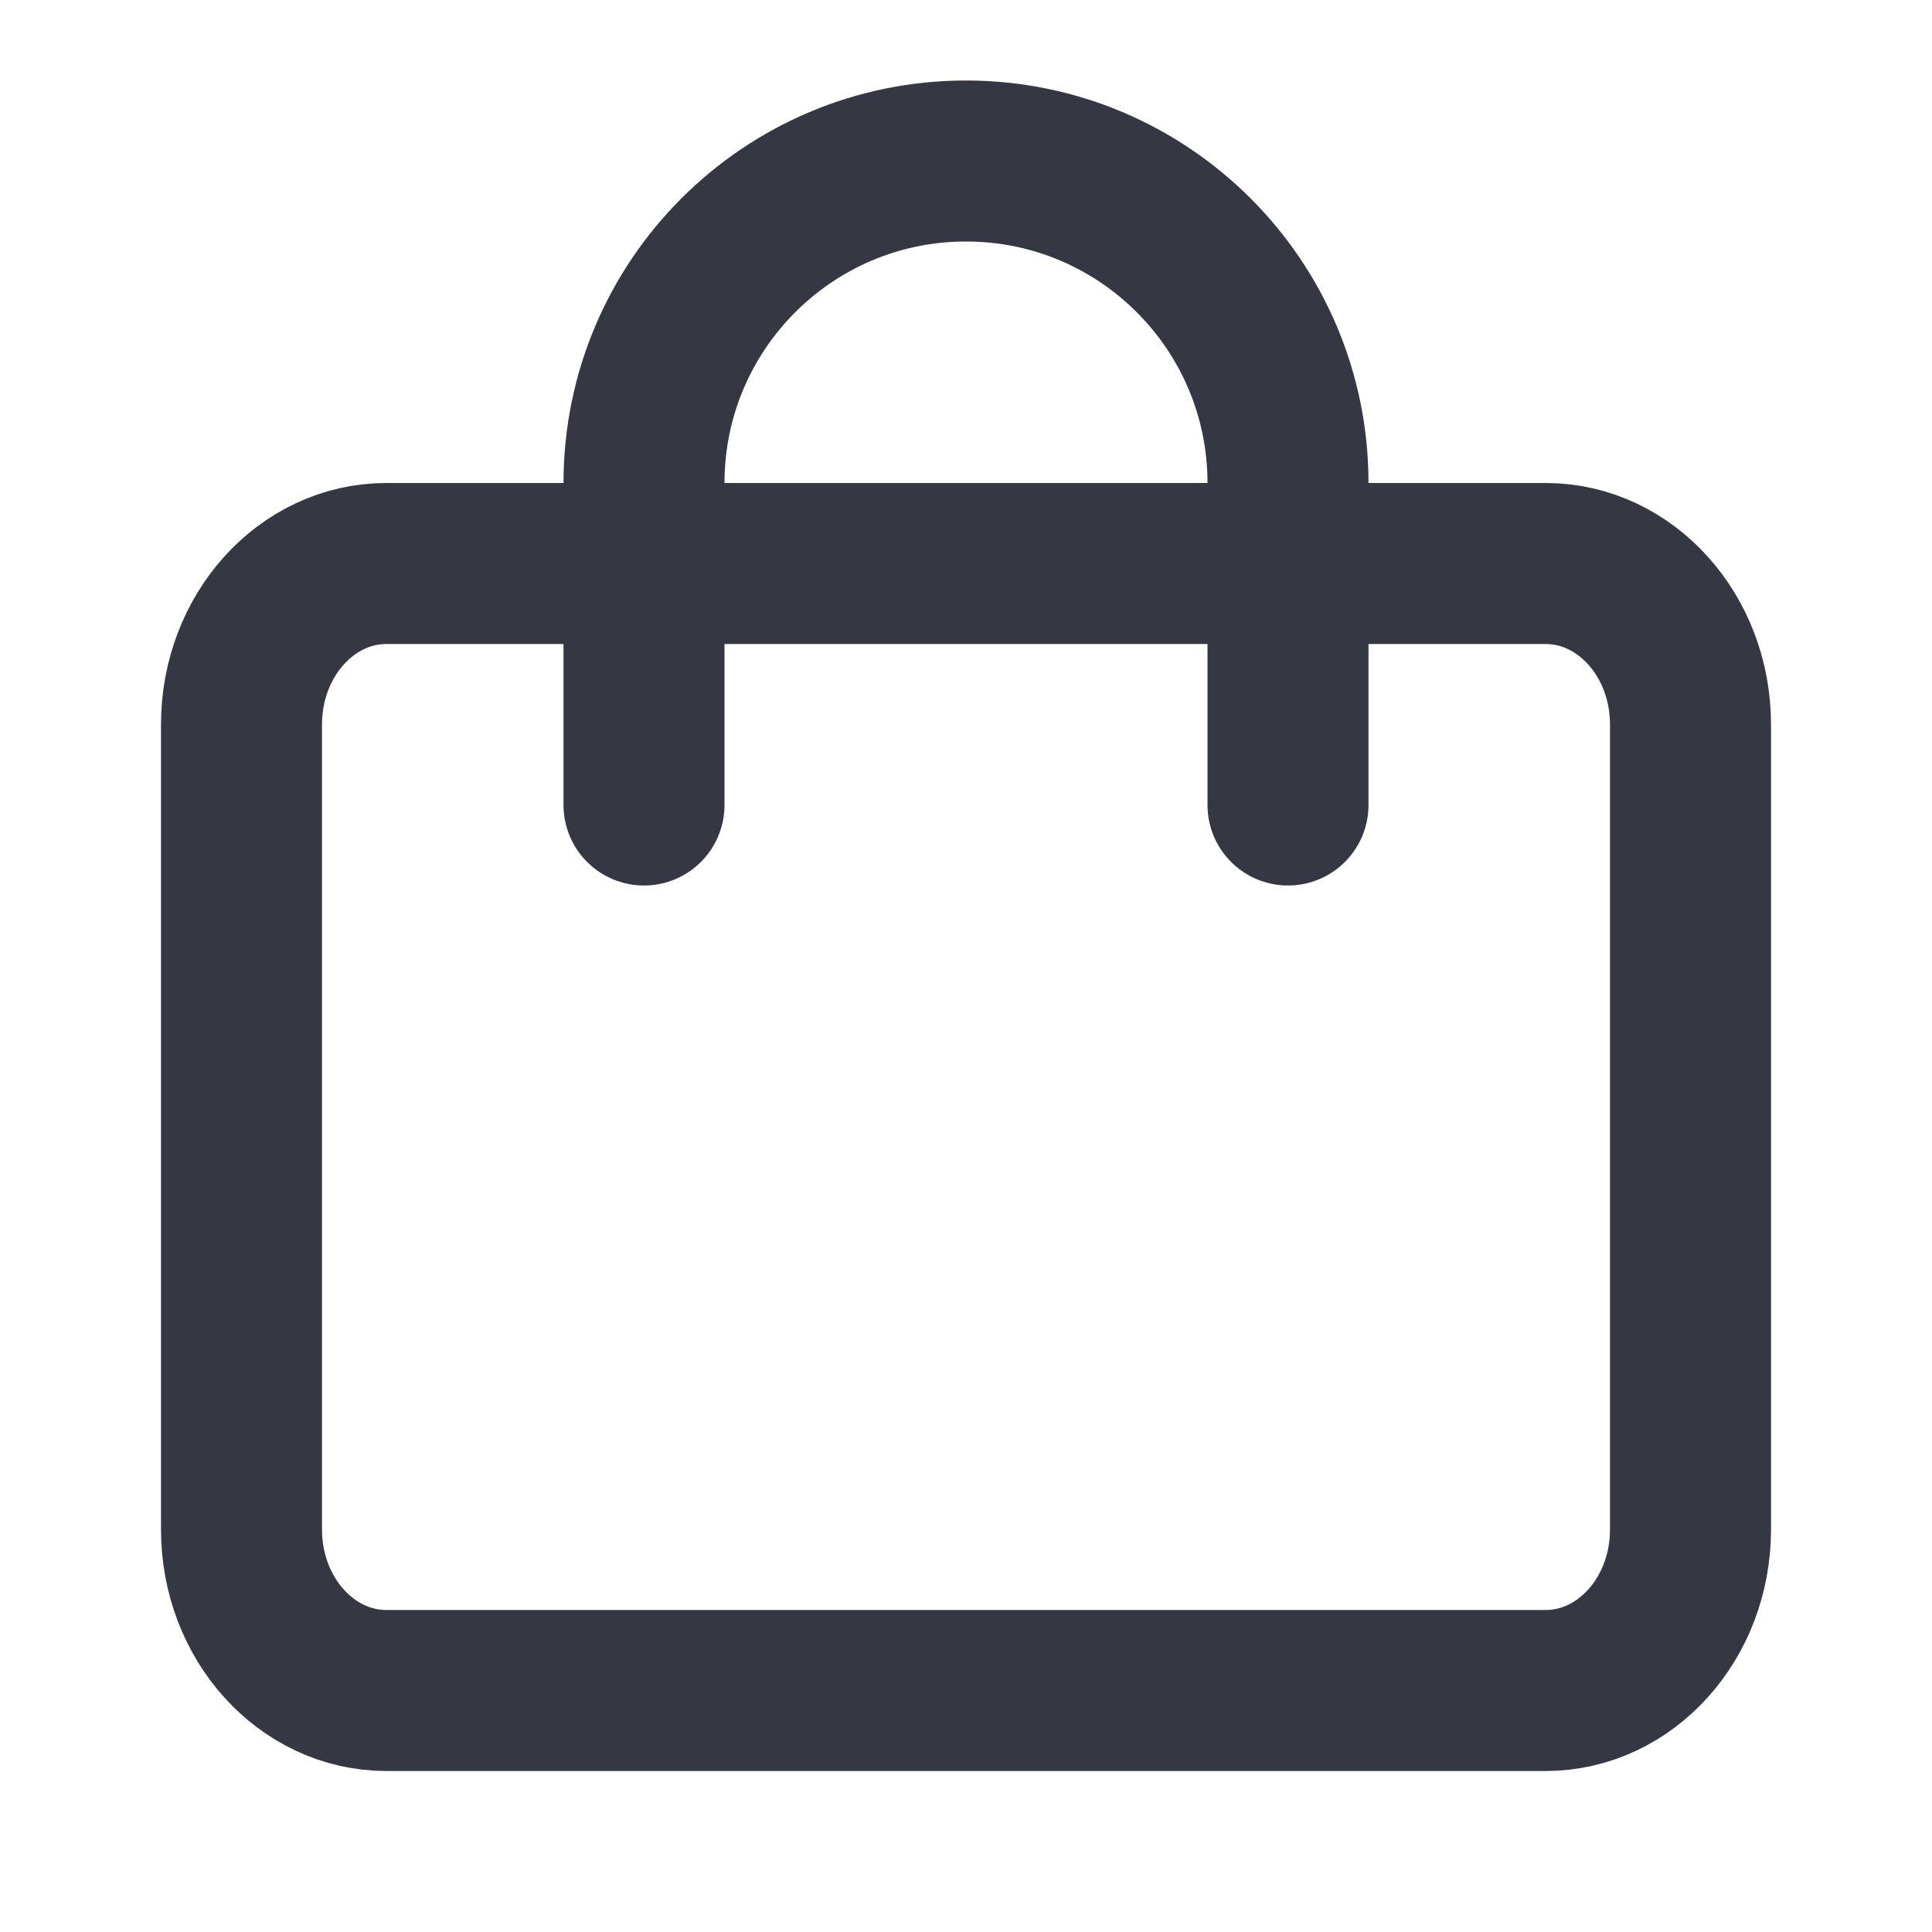
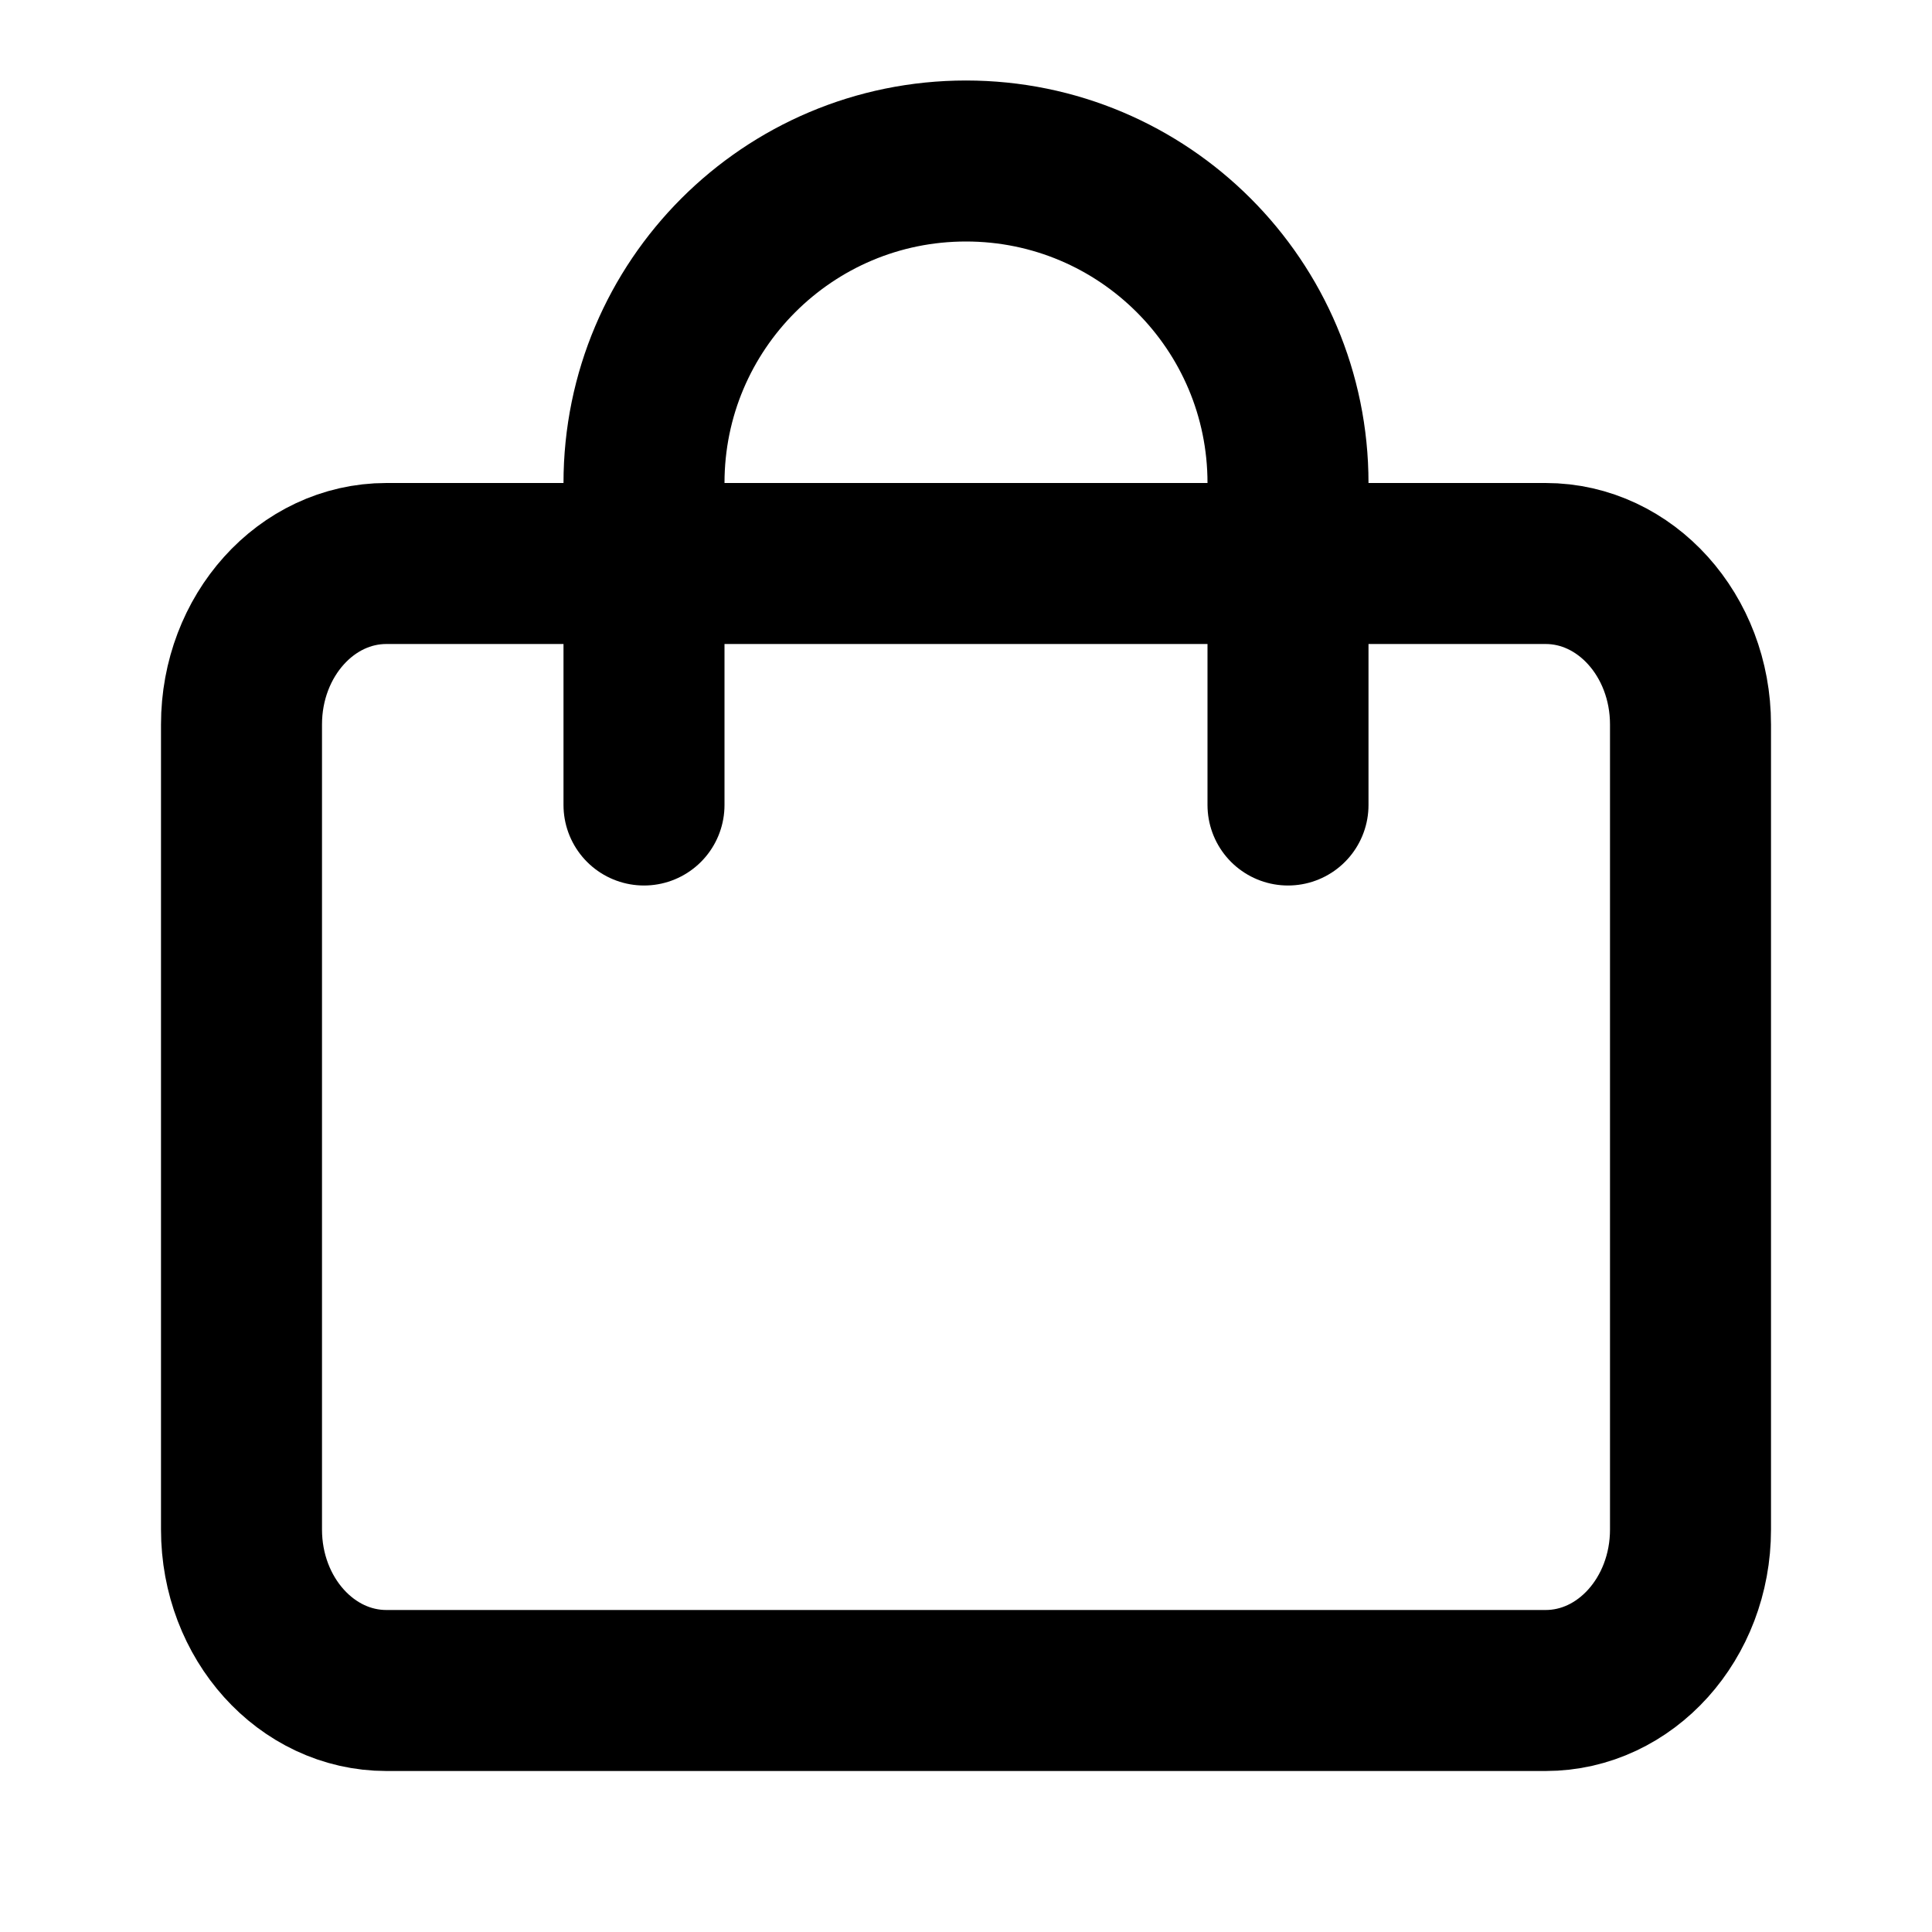
<svg xmlns="http://www.w3.org/2000/svg" width="24" height="24" viewBox="0 0 24 24" fill="none">
-   <path d="M19.2 7H4.8C3.806 7 3 7.895 3 9V19C3 20.105 3.806 21 4.8 21H19.2C20.194 21 21 20.105 21 19V9C21 7.895 20.194 7 19.2 7Z" stroke="#353743" stroke-width="2" stroke-linecap="round" stroke-linejoin="round" />
-   <path d="M16 10V6C16 3.791 14.209 2 12 2V2C9.791 2 8 3.791 8 6V10" stroke="#353743" stroke-width="2" stroke-linecap="round" />
+   <path d="M19.2 7H4.8C3.806 7 3 7.895 3 9V19C3 20.105 3.806 21 4.8 21H19.2C20.194 21 21 20.105 21 19V9C21 7.895 20.194 7 19.2 7Z" stroke="currentColor" stroke-width="2" stroke-linecap="round" stroke-linejoin="round" />
+   <path d="M16 10V6C16 3.791 14.209 2 12 2V2C9.791 2 8 3.791 8 6V10" stroke="currentColor" stroke-width="2" stroke-linecap="round" />
</svg>
